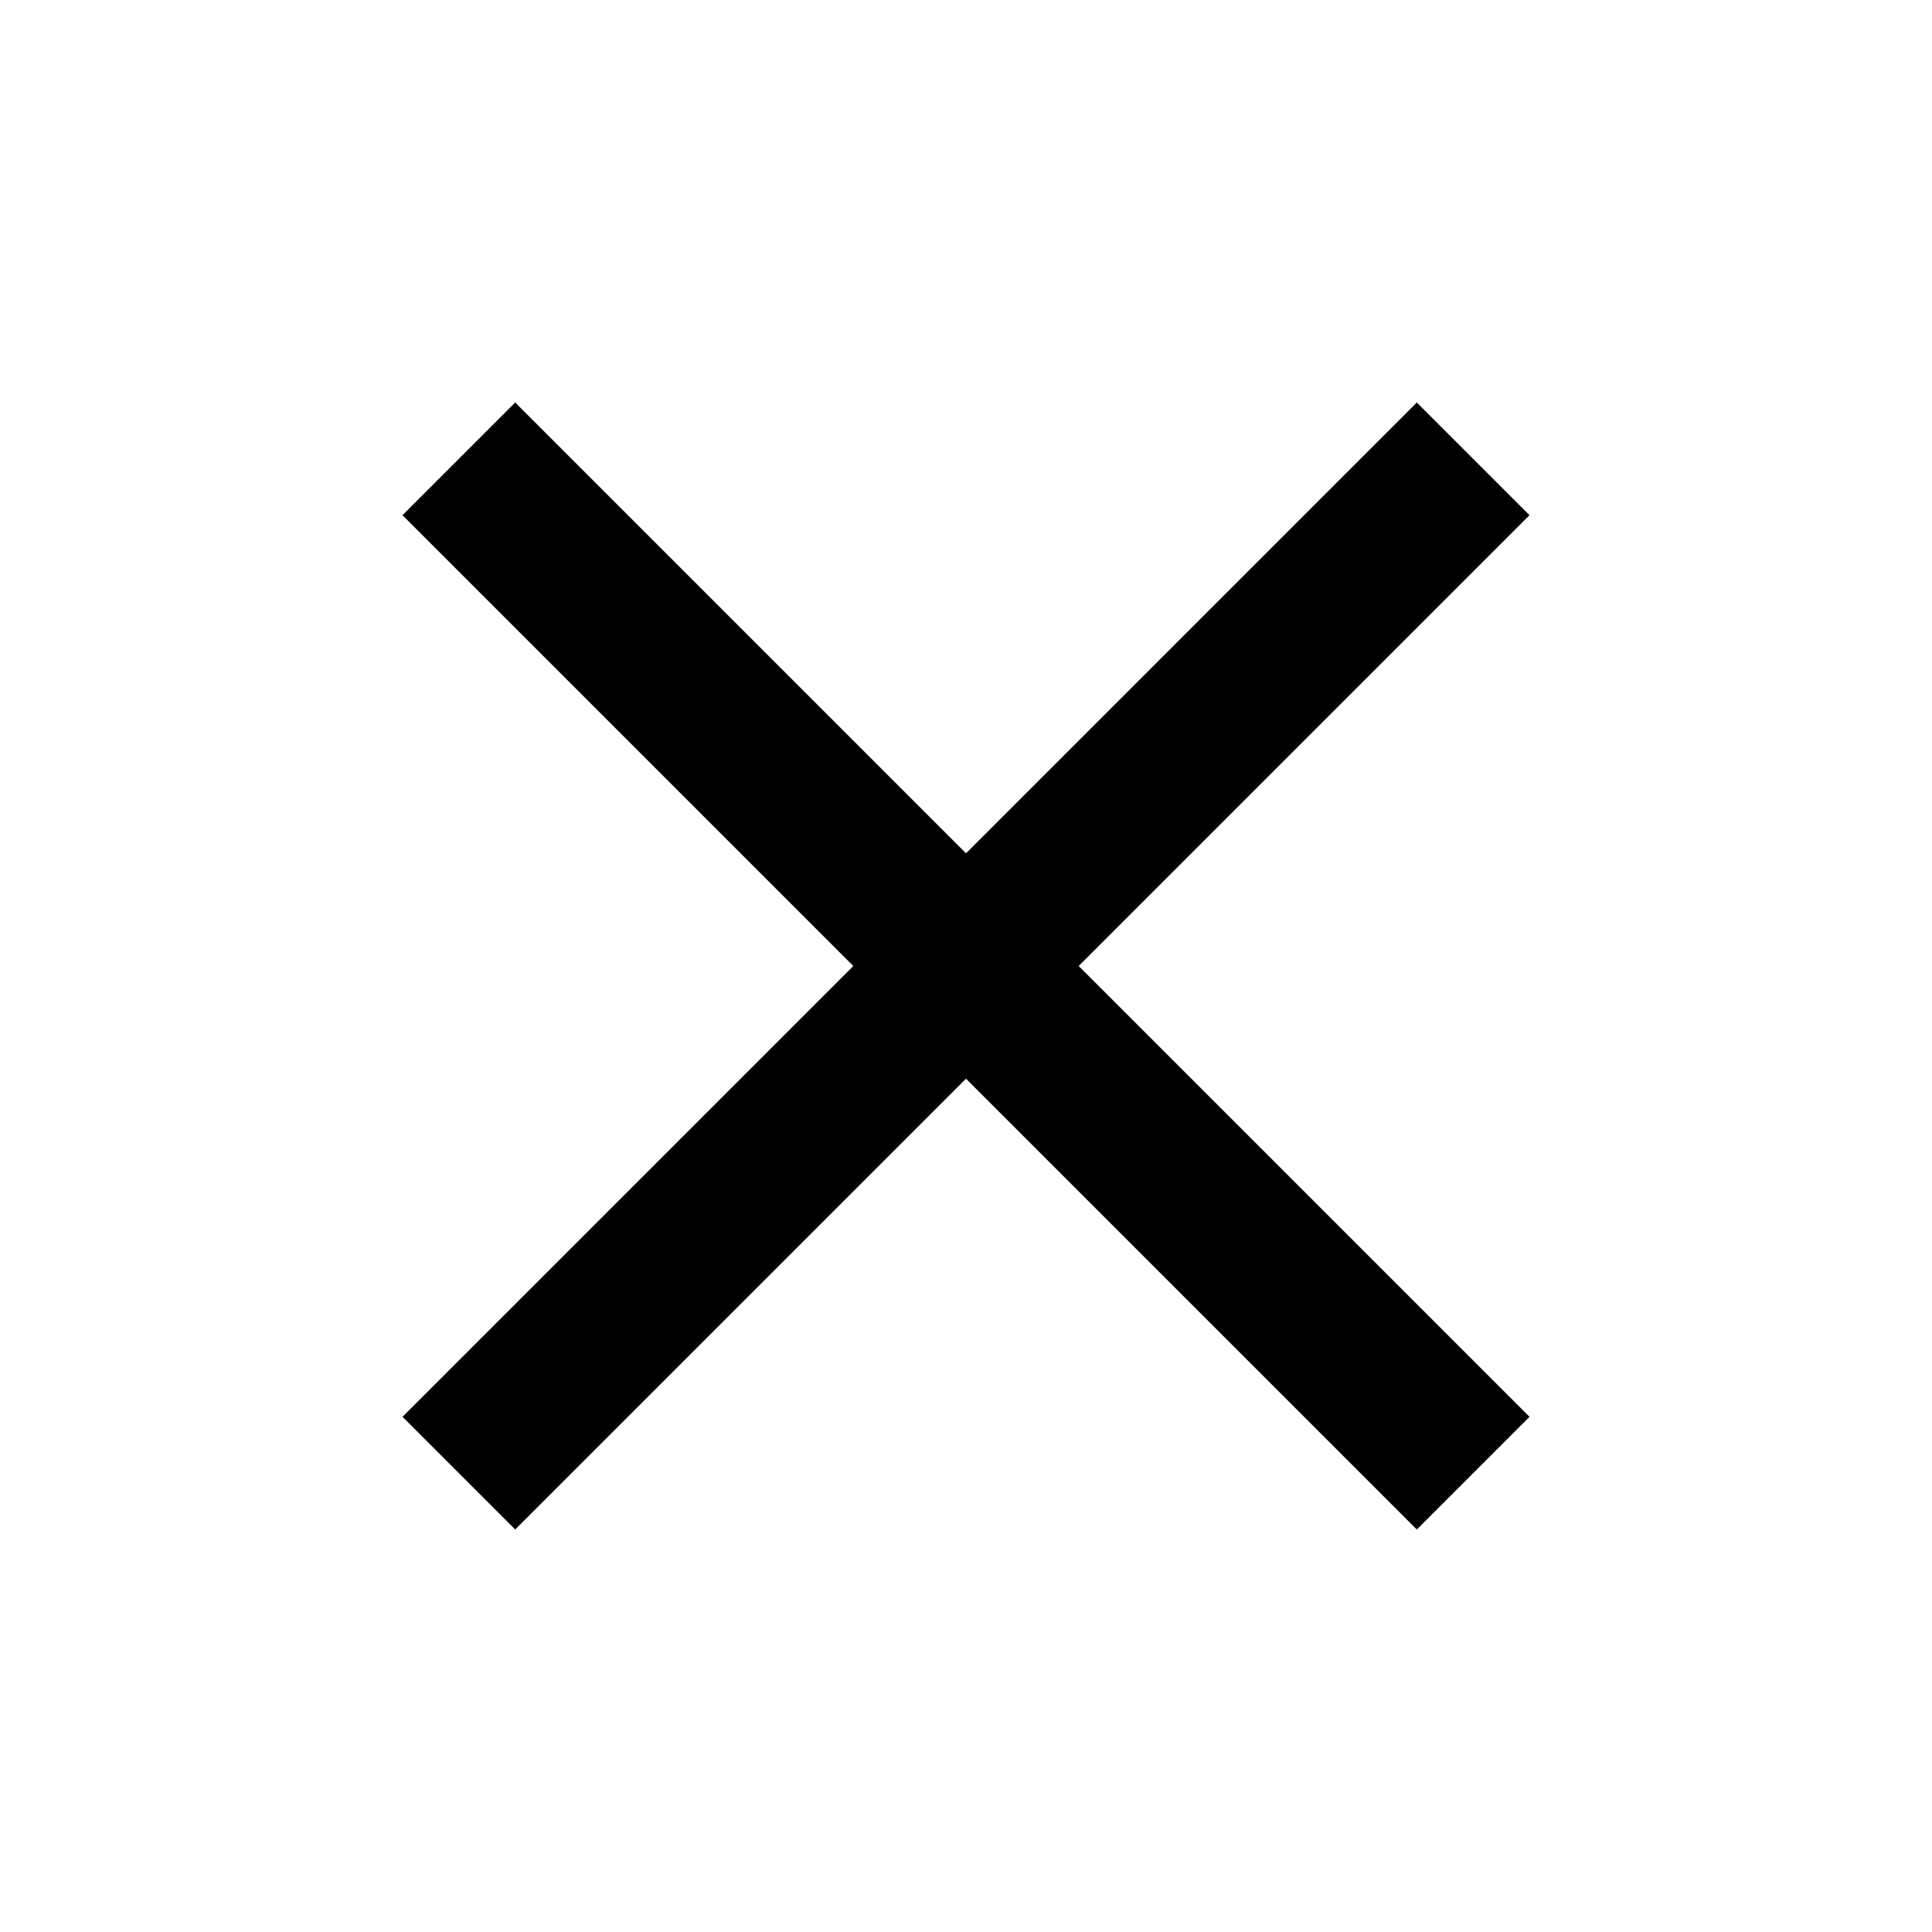
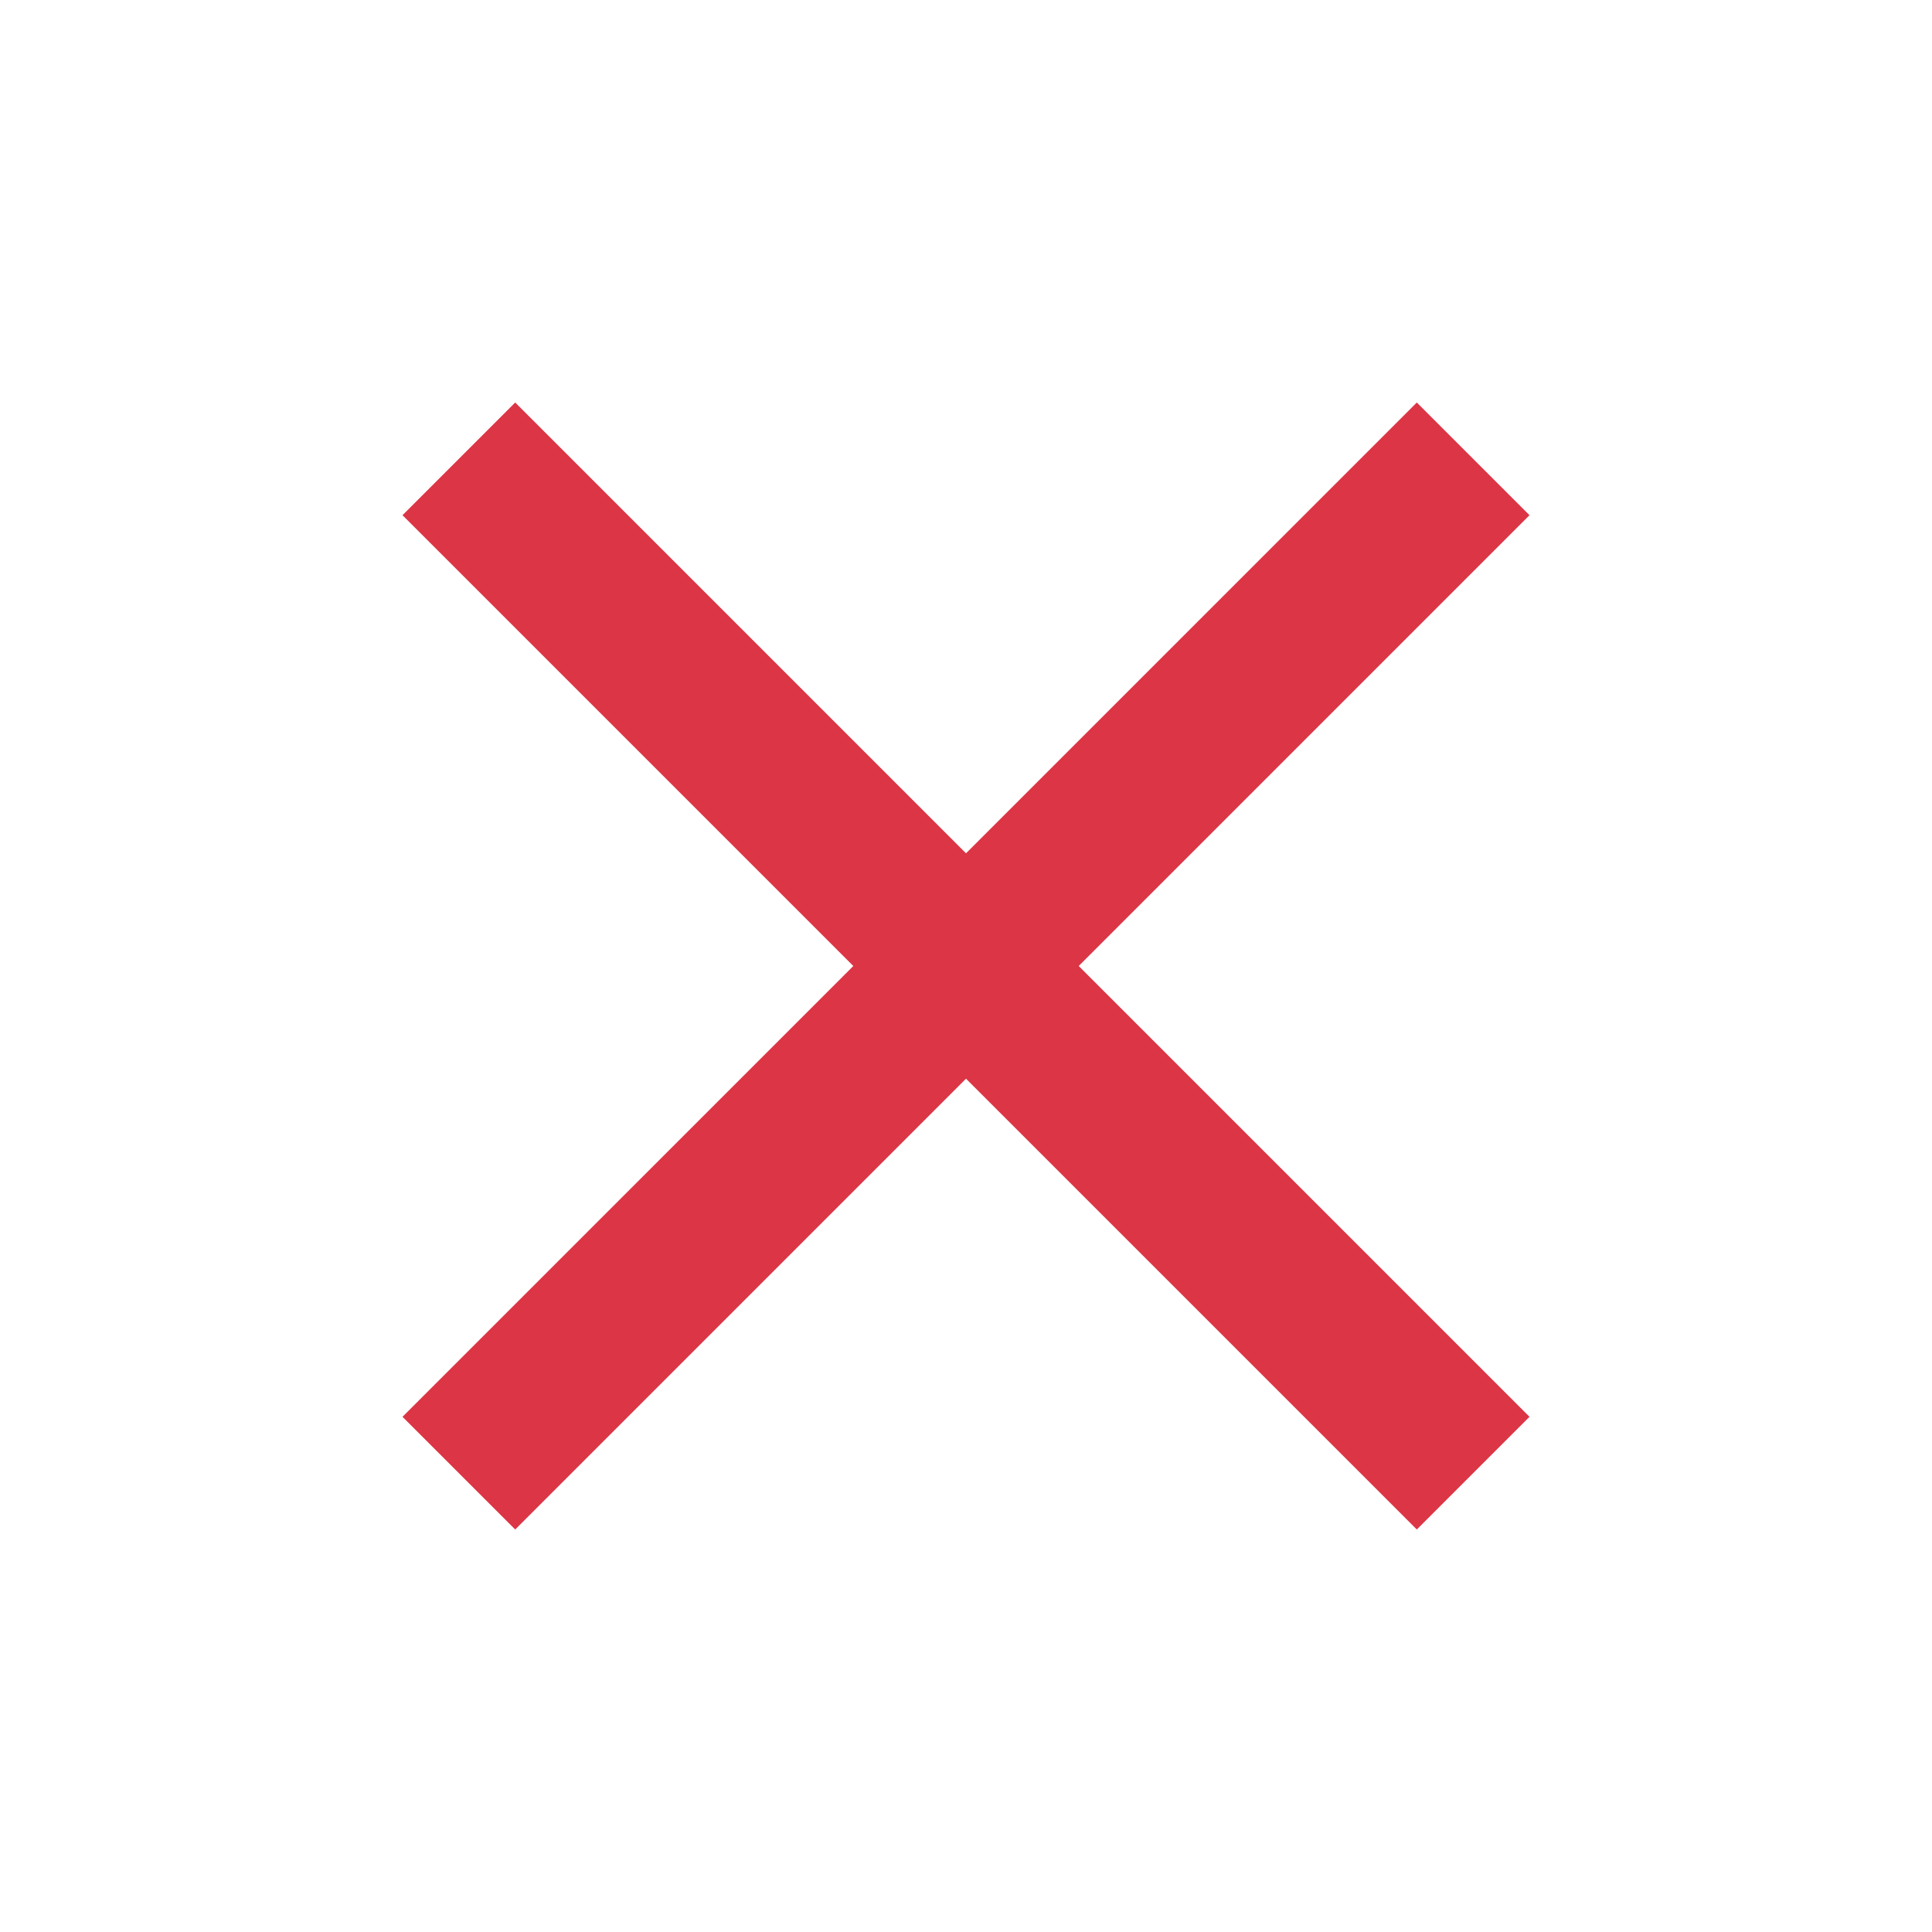
- <svg xmlns="http://www.w3.org/2000/svg" height="24" viewBox="0 -960 960 960" width="24">
+ <svg xmlns="http://www.w3.org/2000/svg" height="24" viewBox="0 -960 960 960" width="24" fill="#dc3545">
  <path d="m256-200-56-56 224-224-224-224 56-56 224 224 224-224 56 56-224 224 224 224-56 56-224-224-224 224Z" />
</svg>
